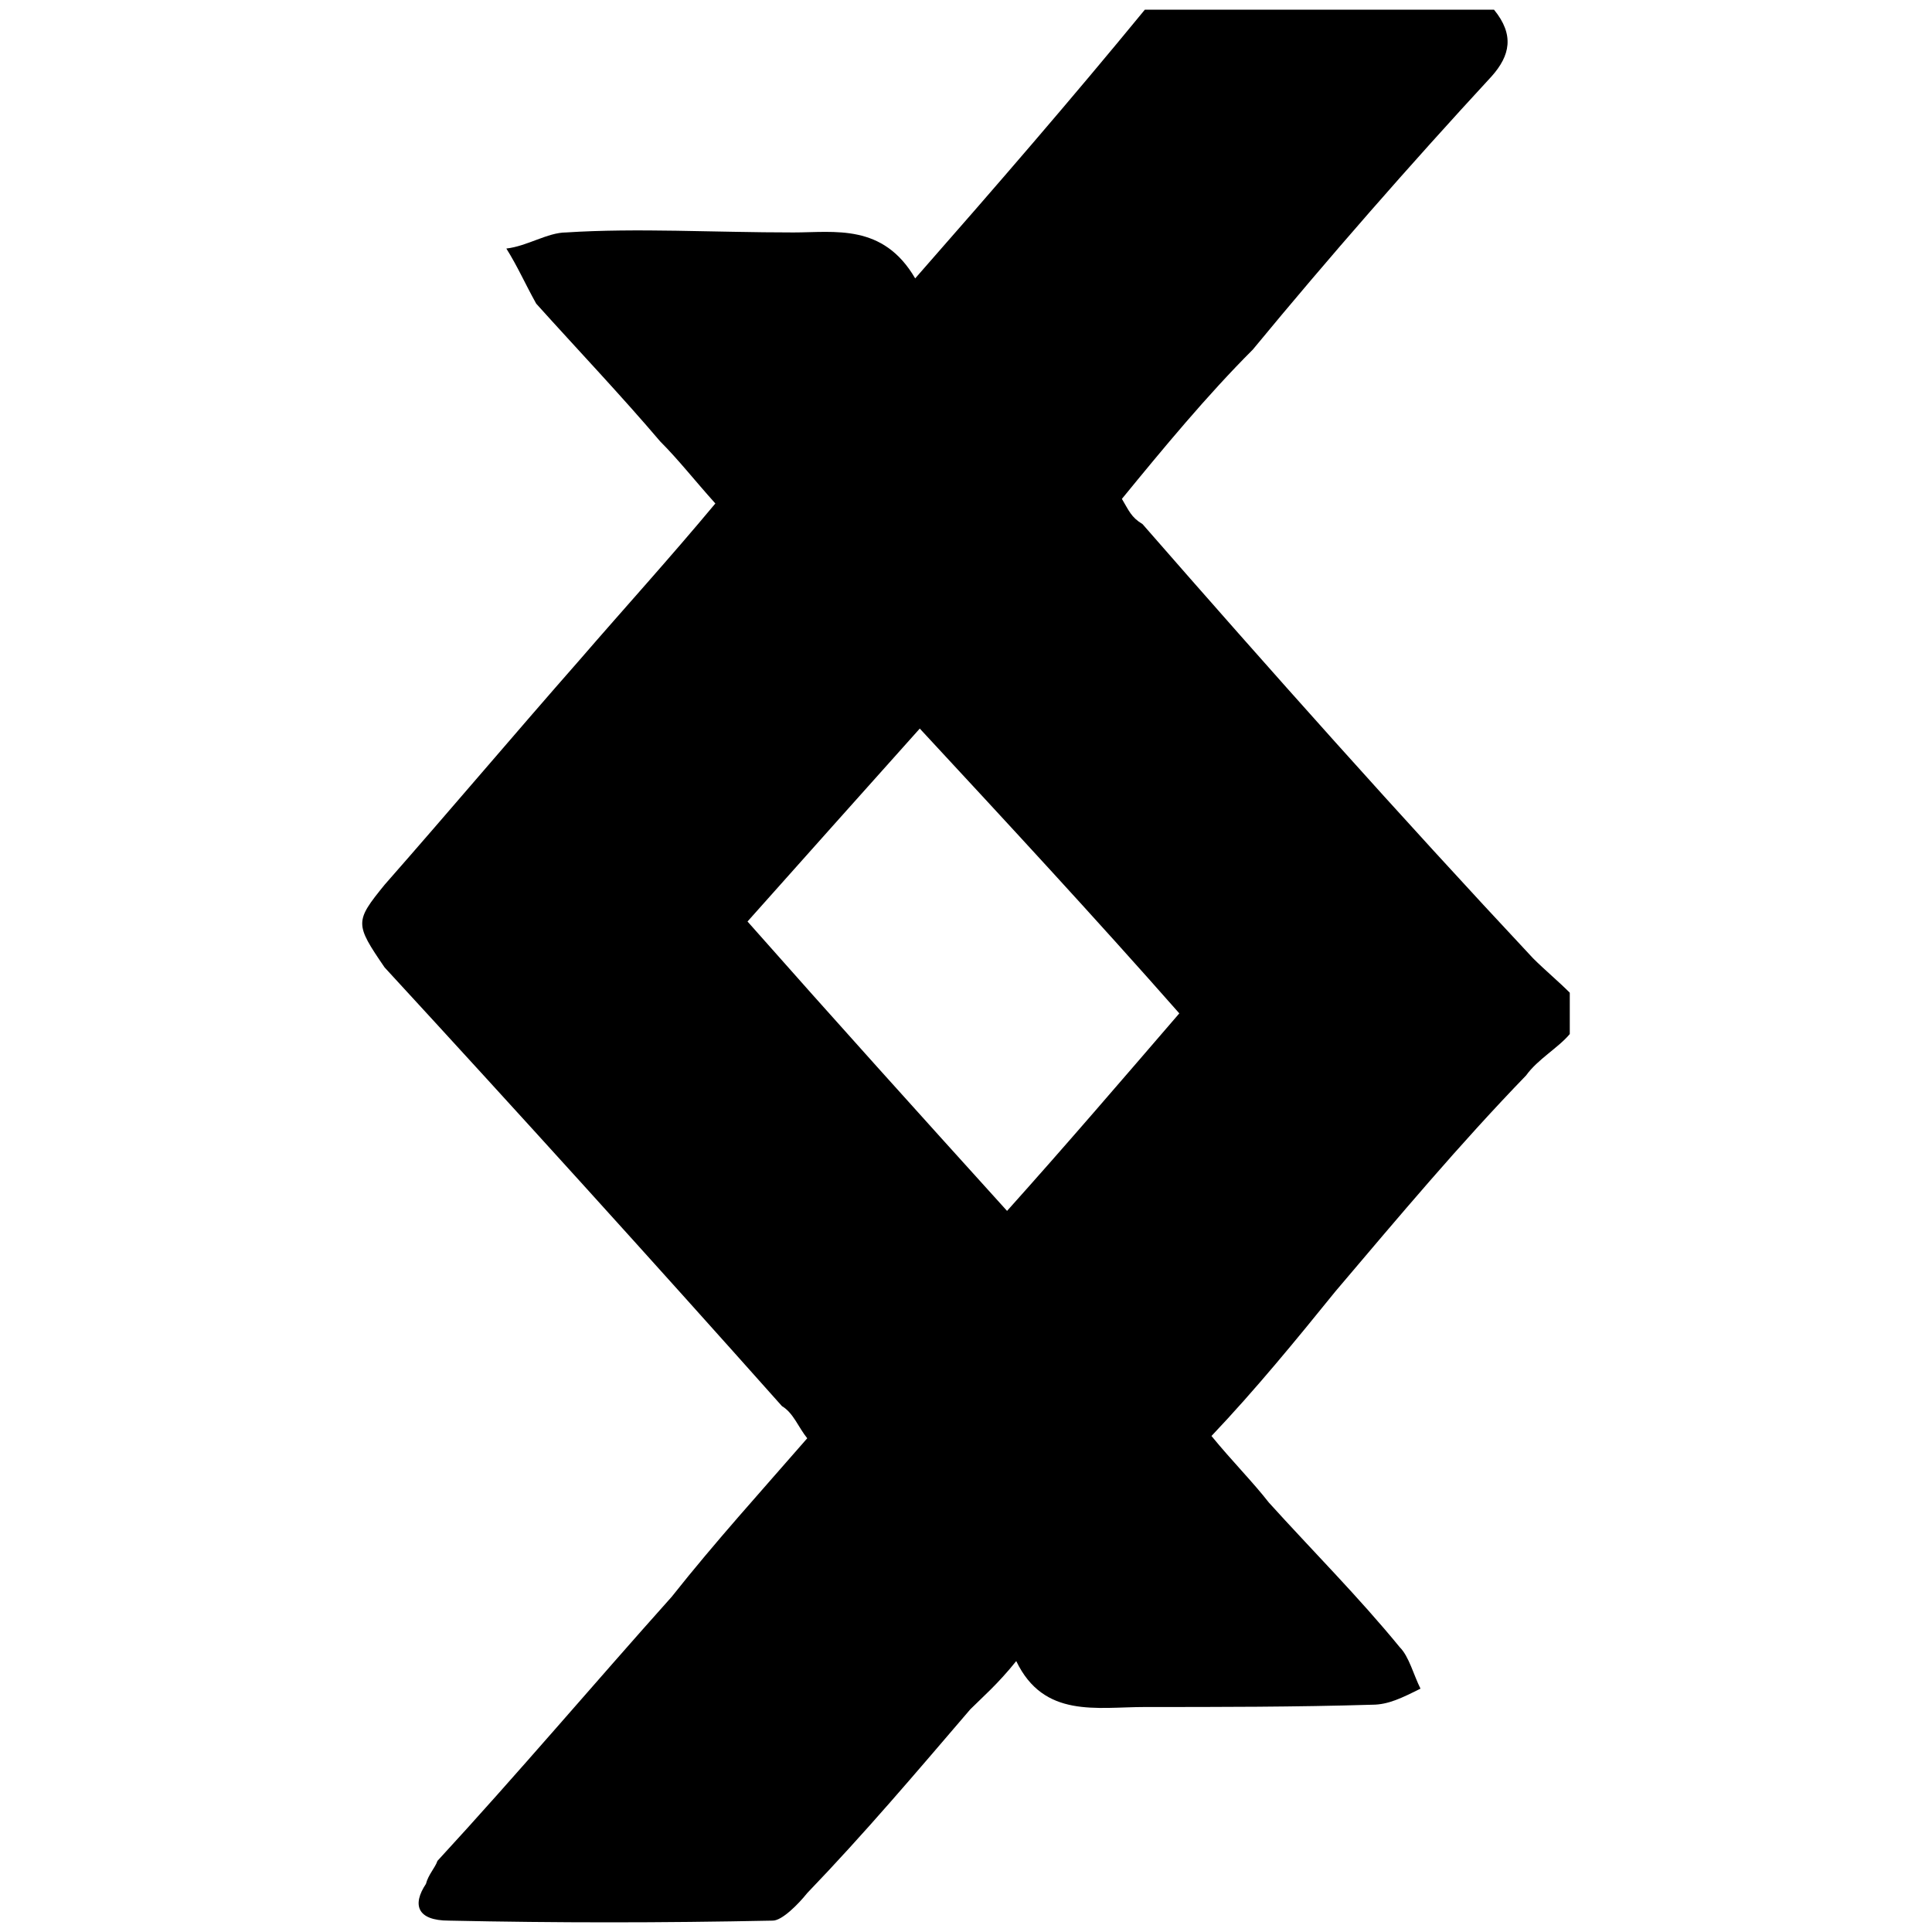
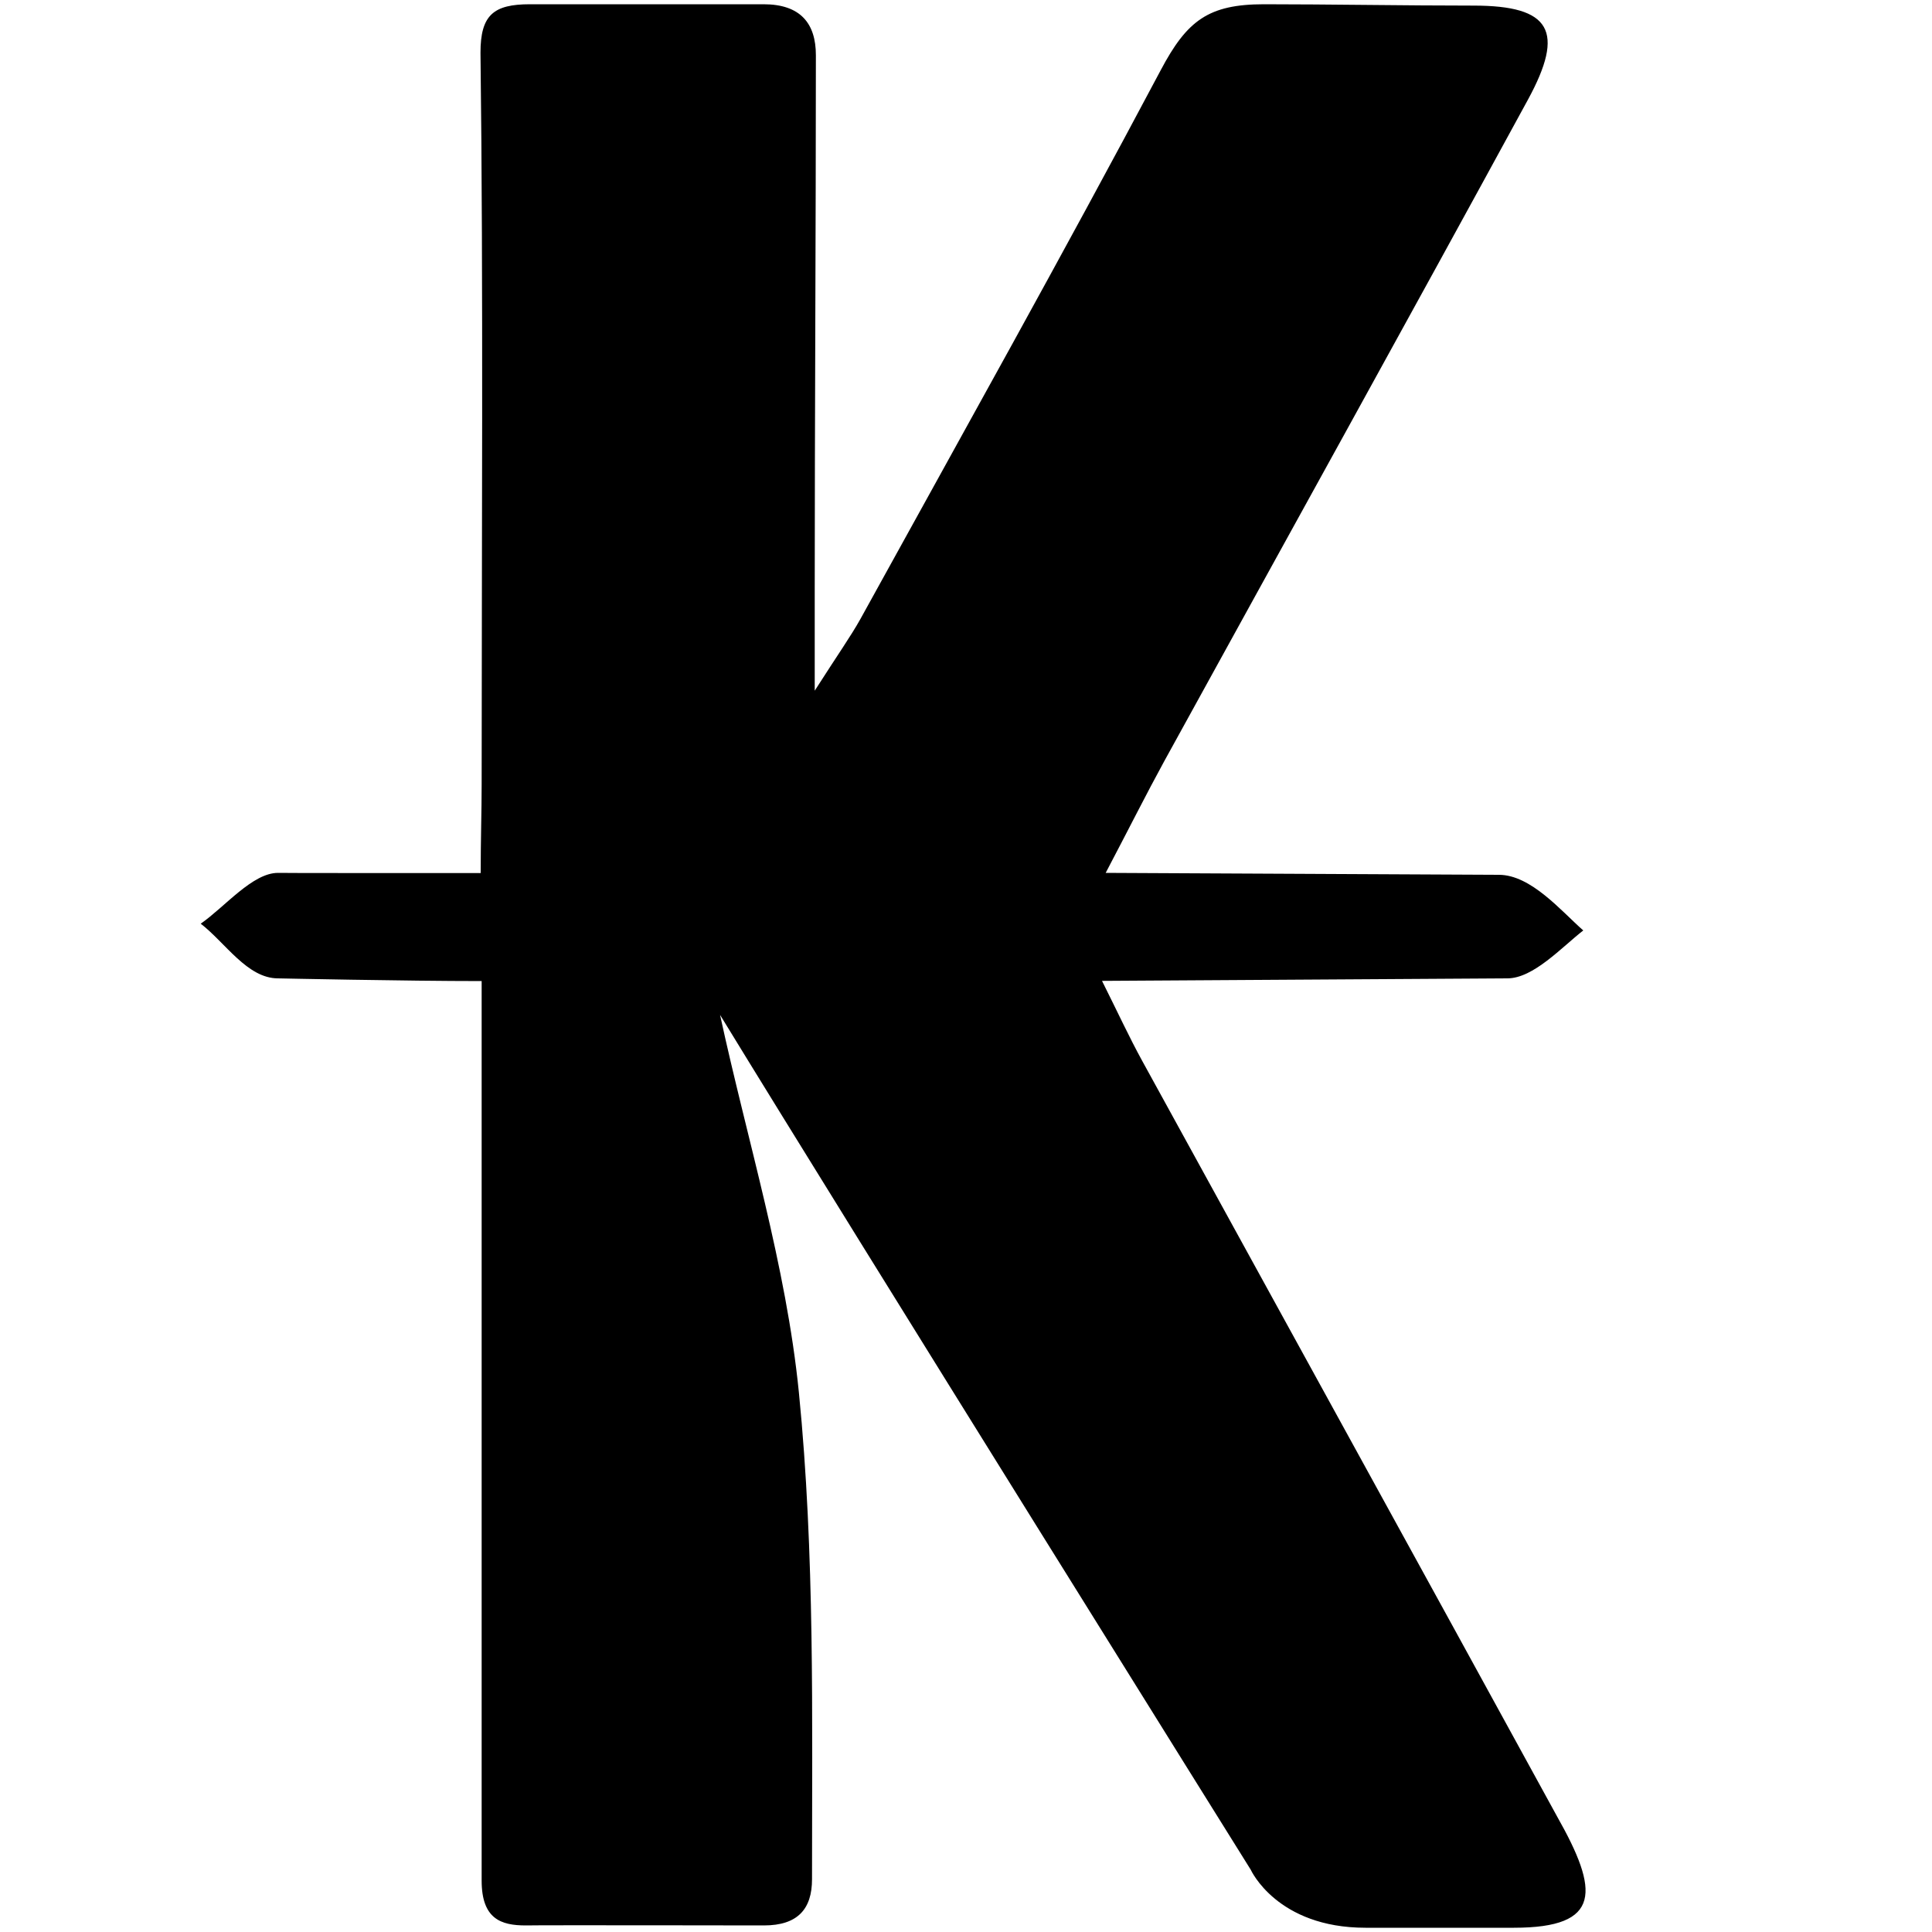
- <svg xmlns="http://www.w3.org/2000/svg" viewBox="0 0 1000 1000">
-   <path d="M592.58 5h180.703c10.7 13.077 8.321 23.777-1.19 34.476-42.797 46.365-84.406 93.918-123.638 141.471-23.777 23.777-46.364 51.12-67.763 77.274 3.566 5.945 4.755 9.511 10.7 13.078 65.385 74.896 133.148 150.981 202.1 224.689 5.945 5.944 13.078 11.888 19.022 17.832v21.4c-5.944 7.132-16.644 13.077-22.588 21.398-34.476 35.665-65.386 72.52-98.673 111.75-20.21 24.966-41.609 51.12-64.197 74.897 10.7 13.077 21.4 23.777 29.721 34.476 22.588 24.966 46.364 48.742 67.763 74.897 4.756 4.755 7.133 14.266 10.7 21.399-9.51 4.755-16.644 8.322-24.966 8.322-39.231 1.188-79.651 1.188-117.694 1.188-24.965 0-52.309 5.945-66.575-23.776-9.51 11.888-17.832 19.021-23.776 24.965-28.532 33.288-54.687 64.197-84.407 95.107-4.756 5.944-13.078 14.266-17.833 14.266-58.253 1.189-111.75 1.189-167.625 0-16.644 0-19.022-8.322-11.889-19.021 1.19-4.756 4.756-8.322 5.944-11.889 41.61-45.175 80.841-91.54 121.261-136.716 22.588-28.532 46.365-54.686 70.142-82.029-4.756-5.944-7.133-13.077-13.078-16.644-67.763-76.085-136.715-152.17-205.668-227.067-15.455-22.588-15.455-23.776 0-42.798 34.476-39.231 66.575-77.274 101.051-116.505 22.588-26.155 46.365-52.309 70.141-80.841-10.7-11.888-19.021-22.588-28.532-32.098-20.21-23.777-42.798-47.554-64.197-71.33-5.944-10.7-9.51-19.022-15.455-28.532 10.7-1.19 21.4-8.322 30.91-8.322 36.854-2.378 76.085 0 117.695 0 21.399 0 46.364-4.756 63.008 23.776C516.495 95.351 554.537 51.364 592.58 5zM386.912 476.967c45.176 51.12 89.162 99.862 134.338 149.793 30.91-34.477 59.442-67.764 89.163-102.24-43.987-49.931-89.163-98.673-134.339-147.415-30.91 34.476-59.441 66.574-89.162 99.862z" />
+ <svg xmlns="http://www.w3.org/2000/svg" version="1.1" id="Layer_1" x="0px" y="0px" viewBox="0 0 1000 1000" style="enable-background:new 0 0 1000 1000;" xml:space="preserve">
+   <path d="M248.8,451.9c0-17.6,0.5-31.7,0.5-45.8c0-119.9,0.9-258.9-0.6-378.8c0-19.5,6.7-25.1,25.6-25.1c0,0,92,0,120.9,0  c19.1,0,27.1,9.9,27.1,26.4c0,87-0.6,190.9-0.6,277.9c0,12.8,0,25.7,0,51c12.2-19.1,18.5-27.9,23.7-37.2  c52.1-94.5,104.8-188.7,155.4-284c13.6-25.7,24.7-34.1,53.5-34.1c32.8,0,73.9,0.7,108.4,0.7c40.1,0,47.5,13.2,28.1,48.8  C728.5,166,665.3,280,602.5,394.2c-9.3,17-18,34.4-30.2,57.6l203.5,1c16.7,0,32.4,18.9,43.7,28.8c-11.2,8.7-25.8,24.8-39.3,24.8  l-209.8,1.3c8.3,16.6,14.1,29.2,20.8,41.4C662.8,679.6,734.6,809.9,806,940.3c21.6,38.2,23.4,57.5-22.4,57.5s-51.1,0-76.8,0  c-45.9,0-59.4-30-59.4-30S444.1,642.1,372.7,525.3c14.1,65.1,34.2,129.6,40.8,195.4c8.3,83.5,6.8,167.8,6.8,252  c0,15.4-7.4,23.9-24.9,23.9c0,0-116.8-0.2-123.3,0c-12.7,0-22.8-3.3-22.8-23.2c0-105.4,0-313.9,0-419.3c0-14.1,0-28.3,0-46.3  c-39.1,0-105.4-1.4-105.4-1.4c-15.9,0-27.2-18.4-40-28.3c12.6-8.8,26.8-26.3,40-26.3C144,451.9,209.4,451.9,248.8,451.9z" />
</svg>
